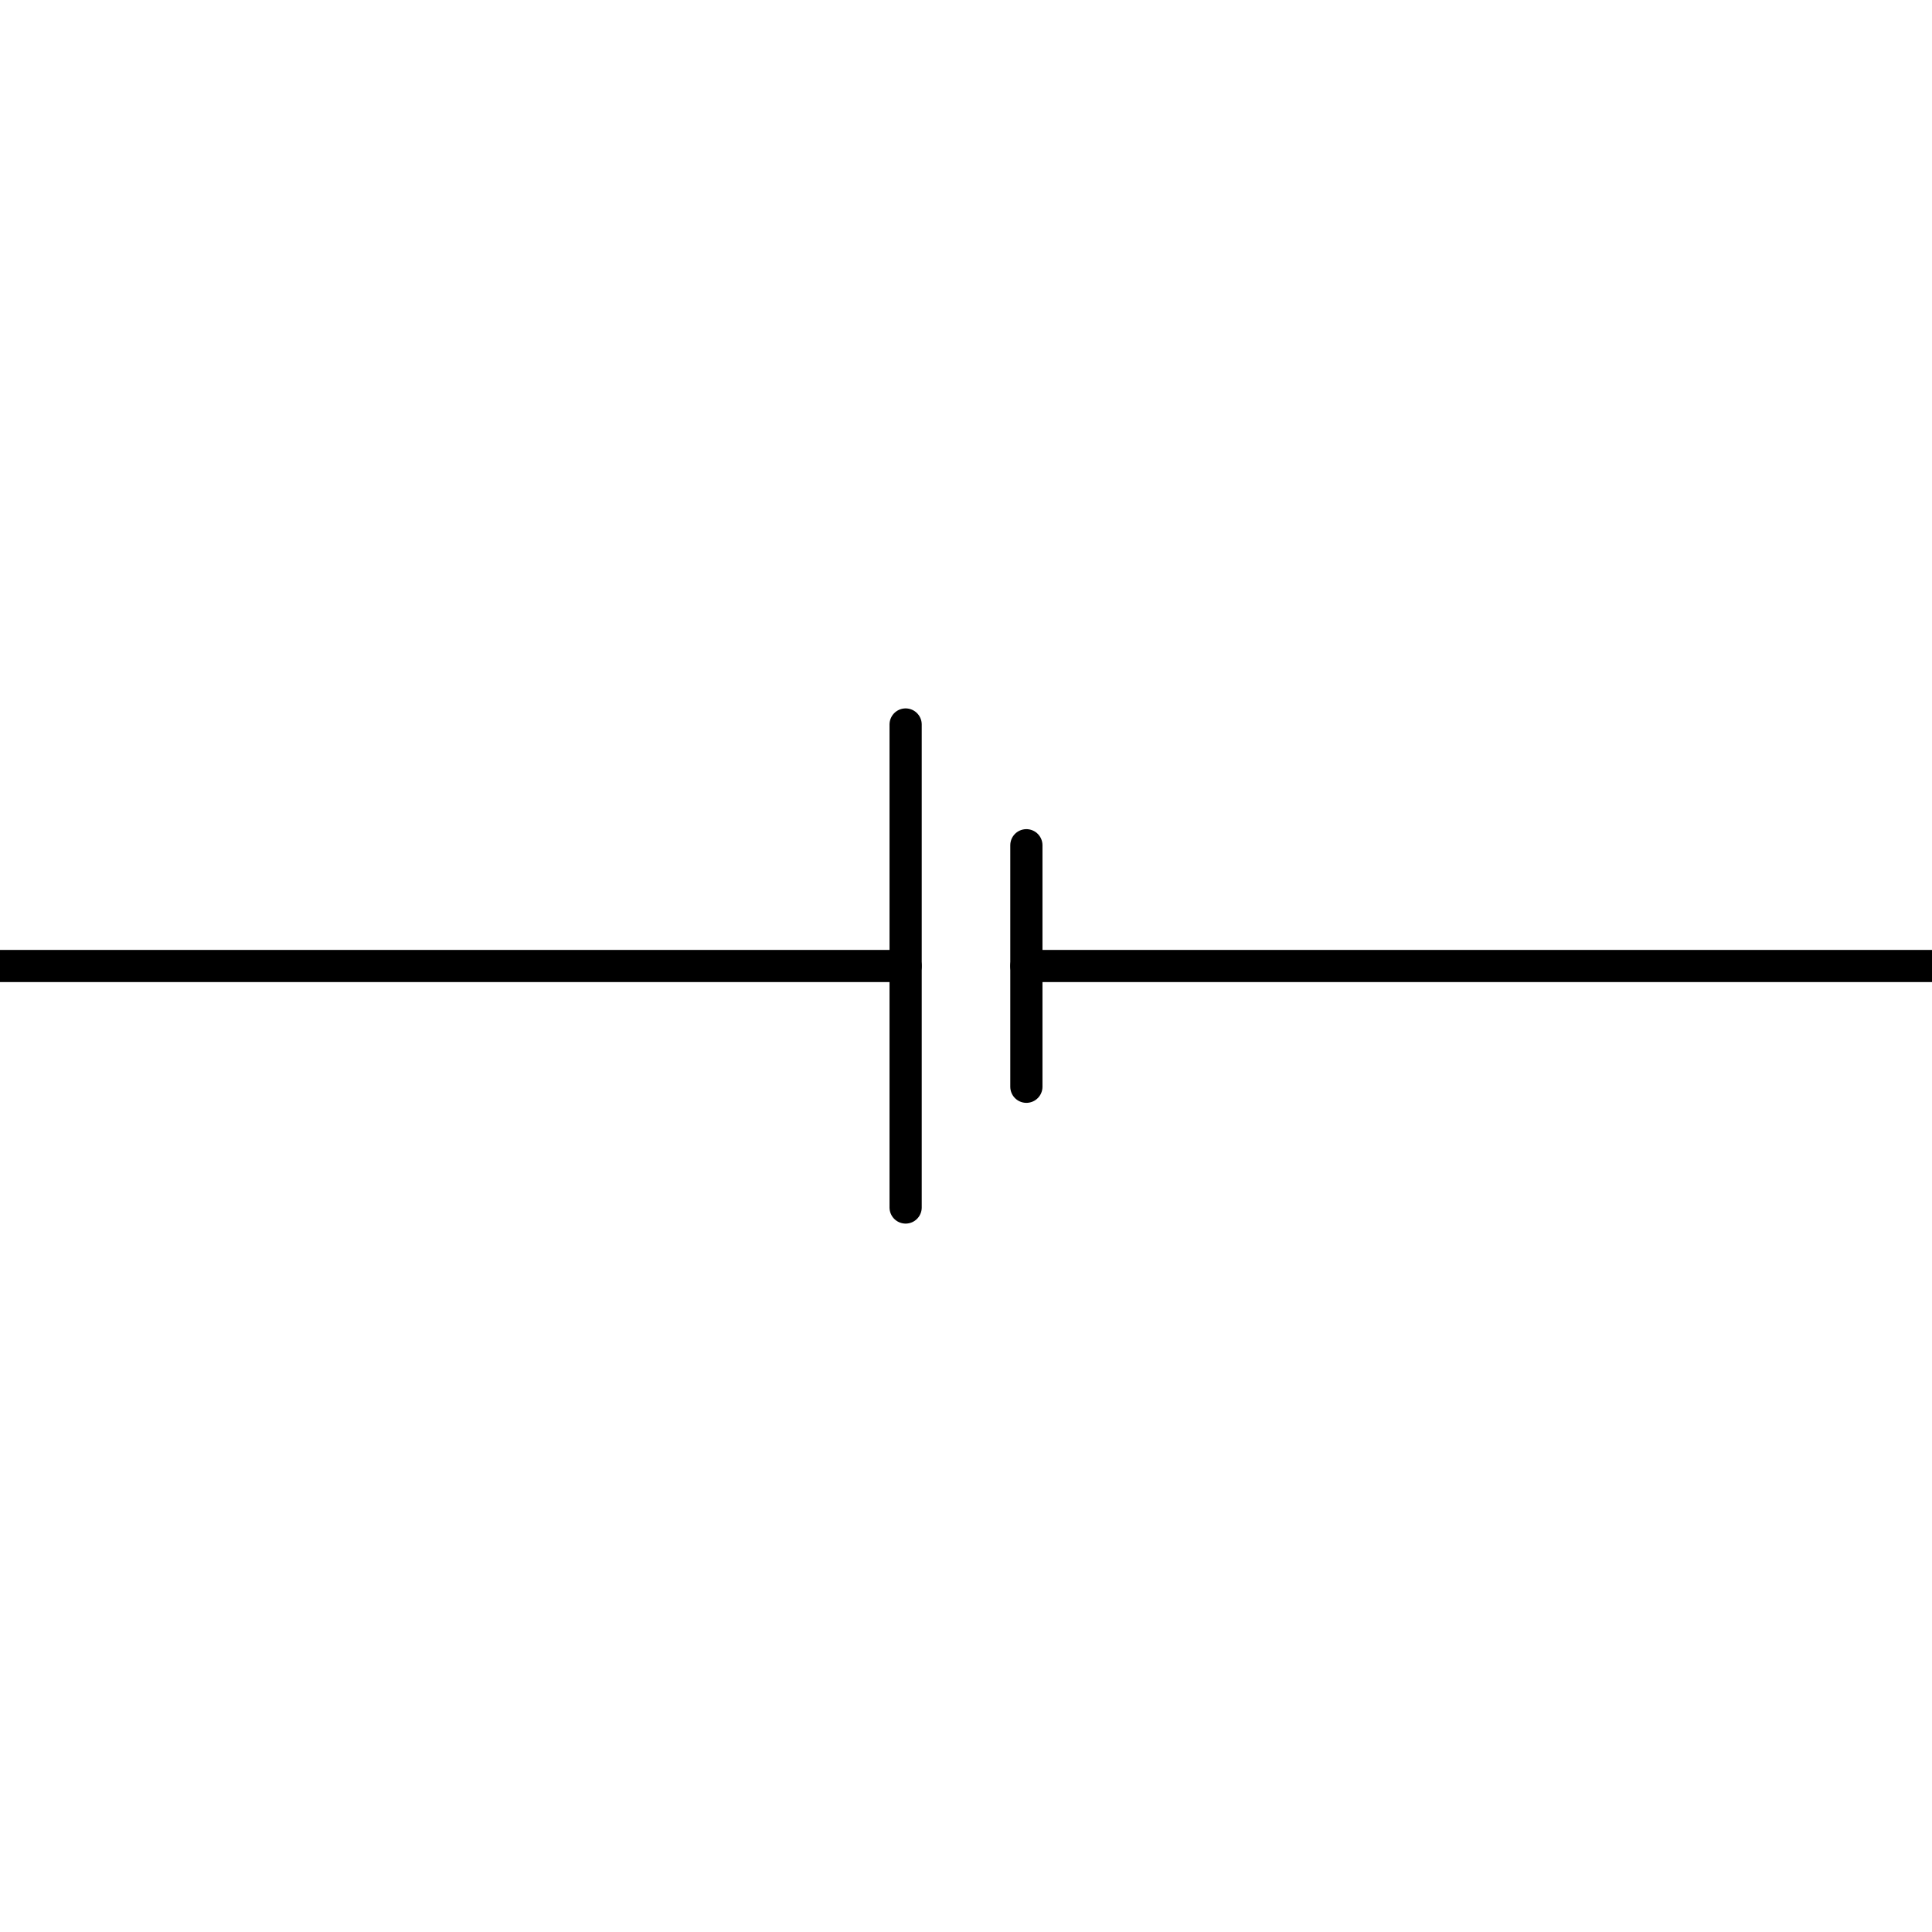
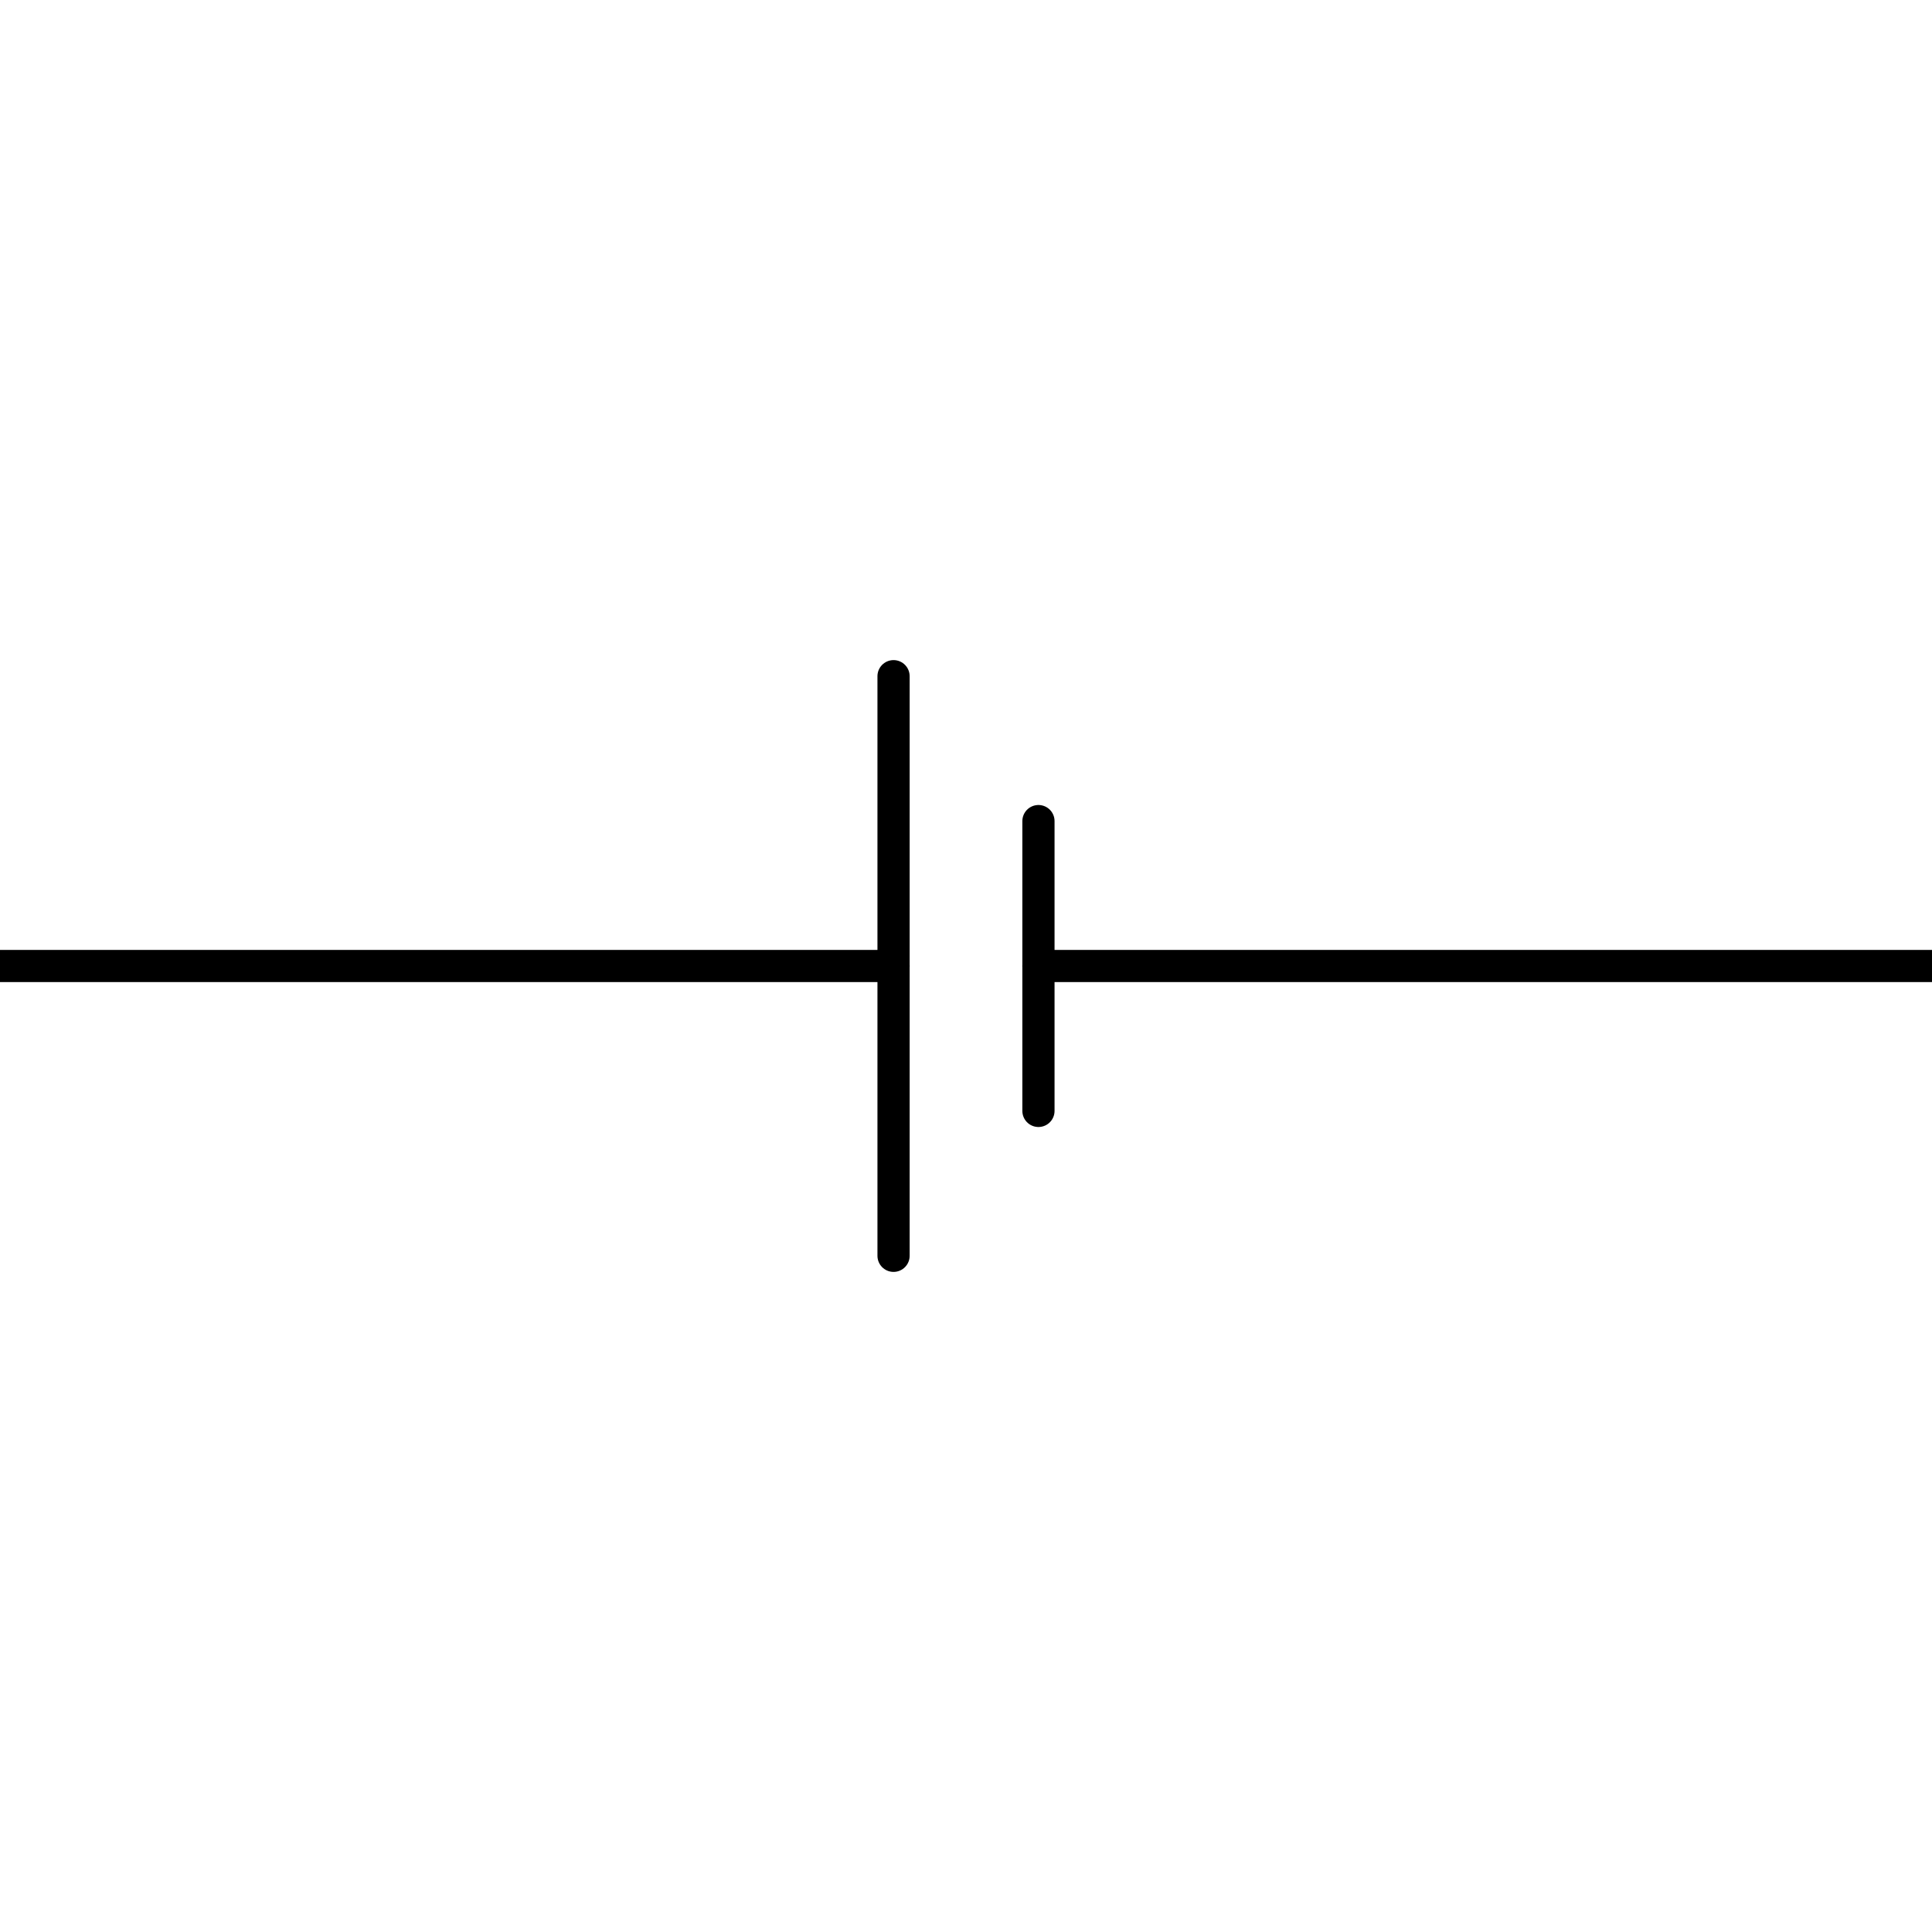
<svg xmlns="http://www.w3.org/2000/svg" width="120" height="120" viewBox="0 0 120 120">
  <g id="batteryCell" fill="none" stroke="#000" stroke-width="2" stroke-linecap="round" stroke-linejoin="round">
-     <path d="M 0 60 L 56.25 60 M 63.75 60 L 120 60" id="reference-0" stroke="#000" fill="none" stroke-width="2" stroke-linecap="round" stroke-linejoin="round" />
-     <path d="M 56.25 45 L 56.25 75" id="reference-1" stroke="#000" fill="none" stroke-width="2" stroke-linecap="round" stroke-linejoin="round" />
-     <path d="M 63.75 52.5 L 63.75 67.5" id="reference-2" stroke="#000" fill="none" stroke-width="2" stroke-linecap="round" stroke-linejoin="round" />
+     <path d="M 0 60 L 55.5 60 M 64.5 60 L 120 60" id="reference-0" stroke="#000" fill="none" stroke-width="2" stroke-linecap="round" stroke-linejoin="round" />
+     <path d="M 55.5 42 L 55.5 78" id="reference-1" stroke="#000" fill="none" stroke-width="2" stroke-linecap="round" stroke-linejoin="round" />
+     <path d="M 64.5 51 L 64.5 69" id="reference-2" stroke="#000" fill="none" stroke-width="2" stroke-linecap="round" stroke-linejoin="round" />
  </g>
</svg>
